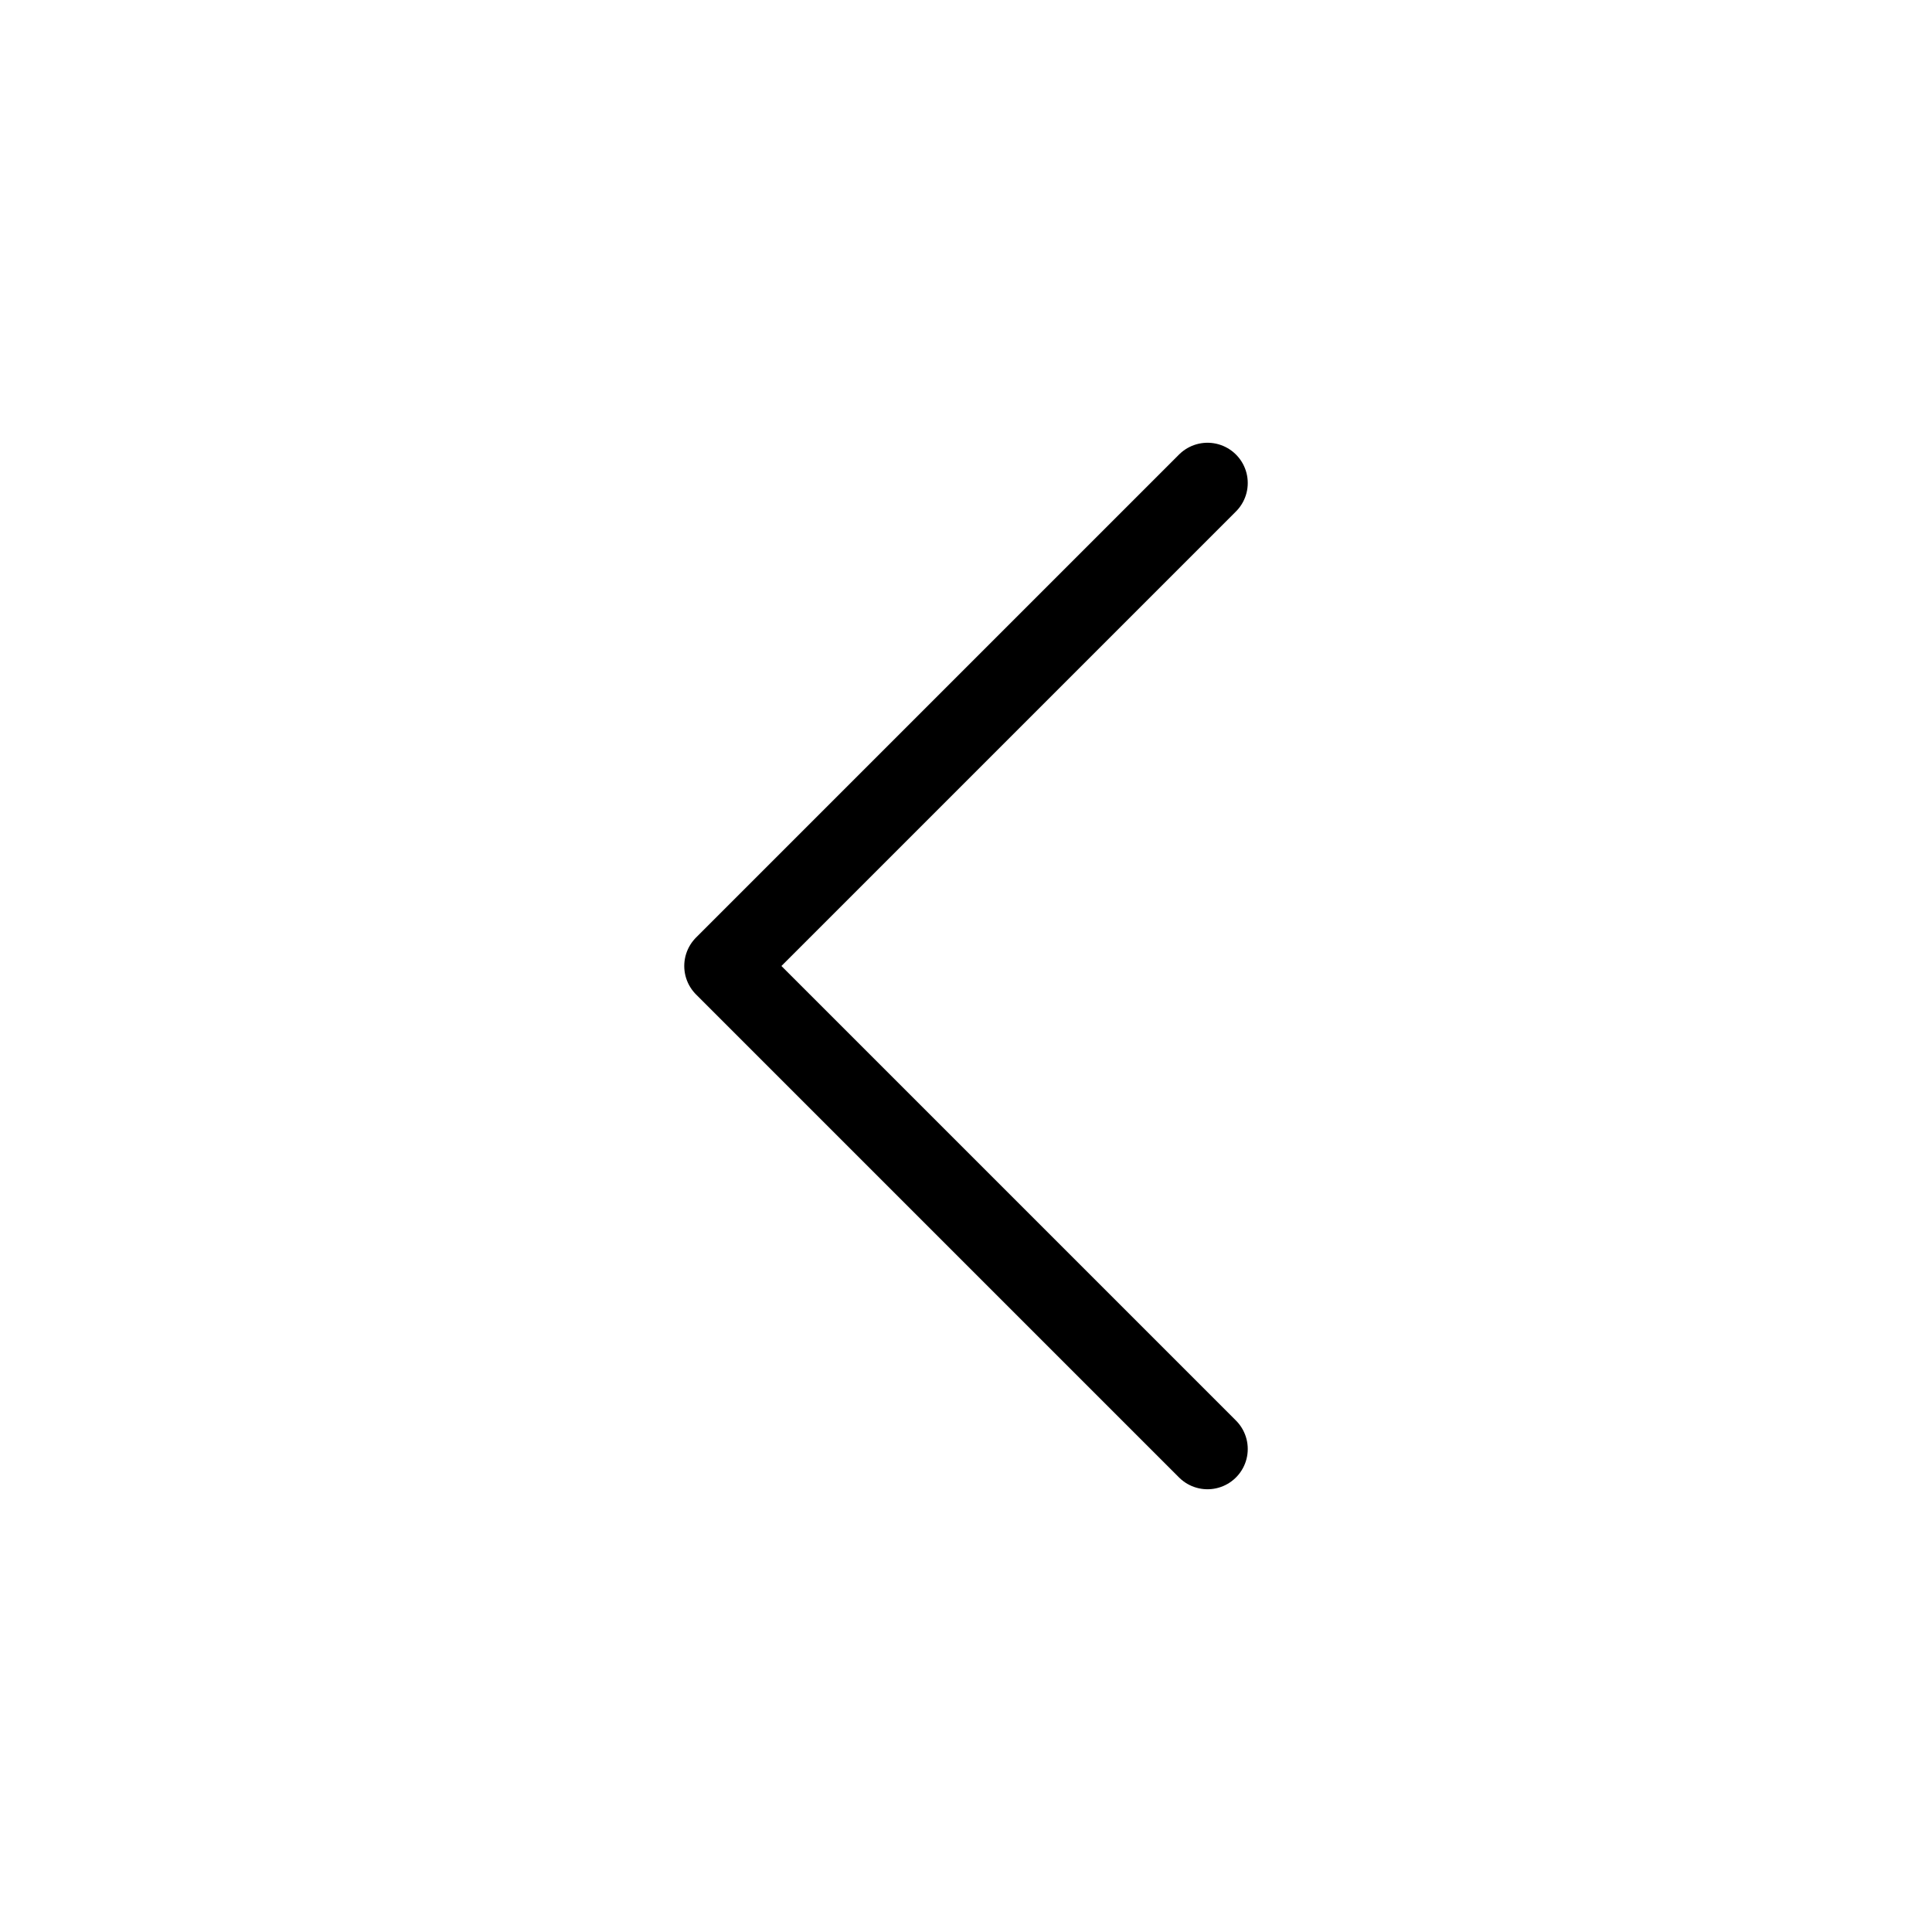
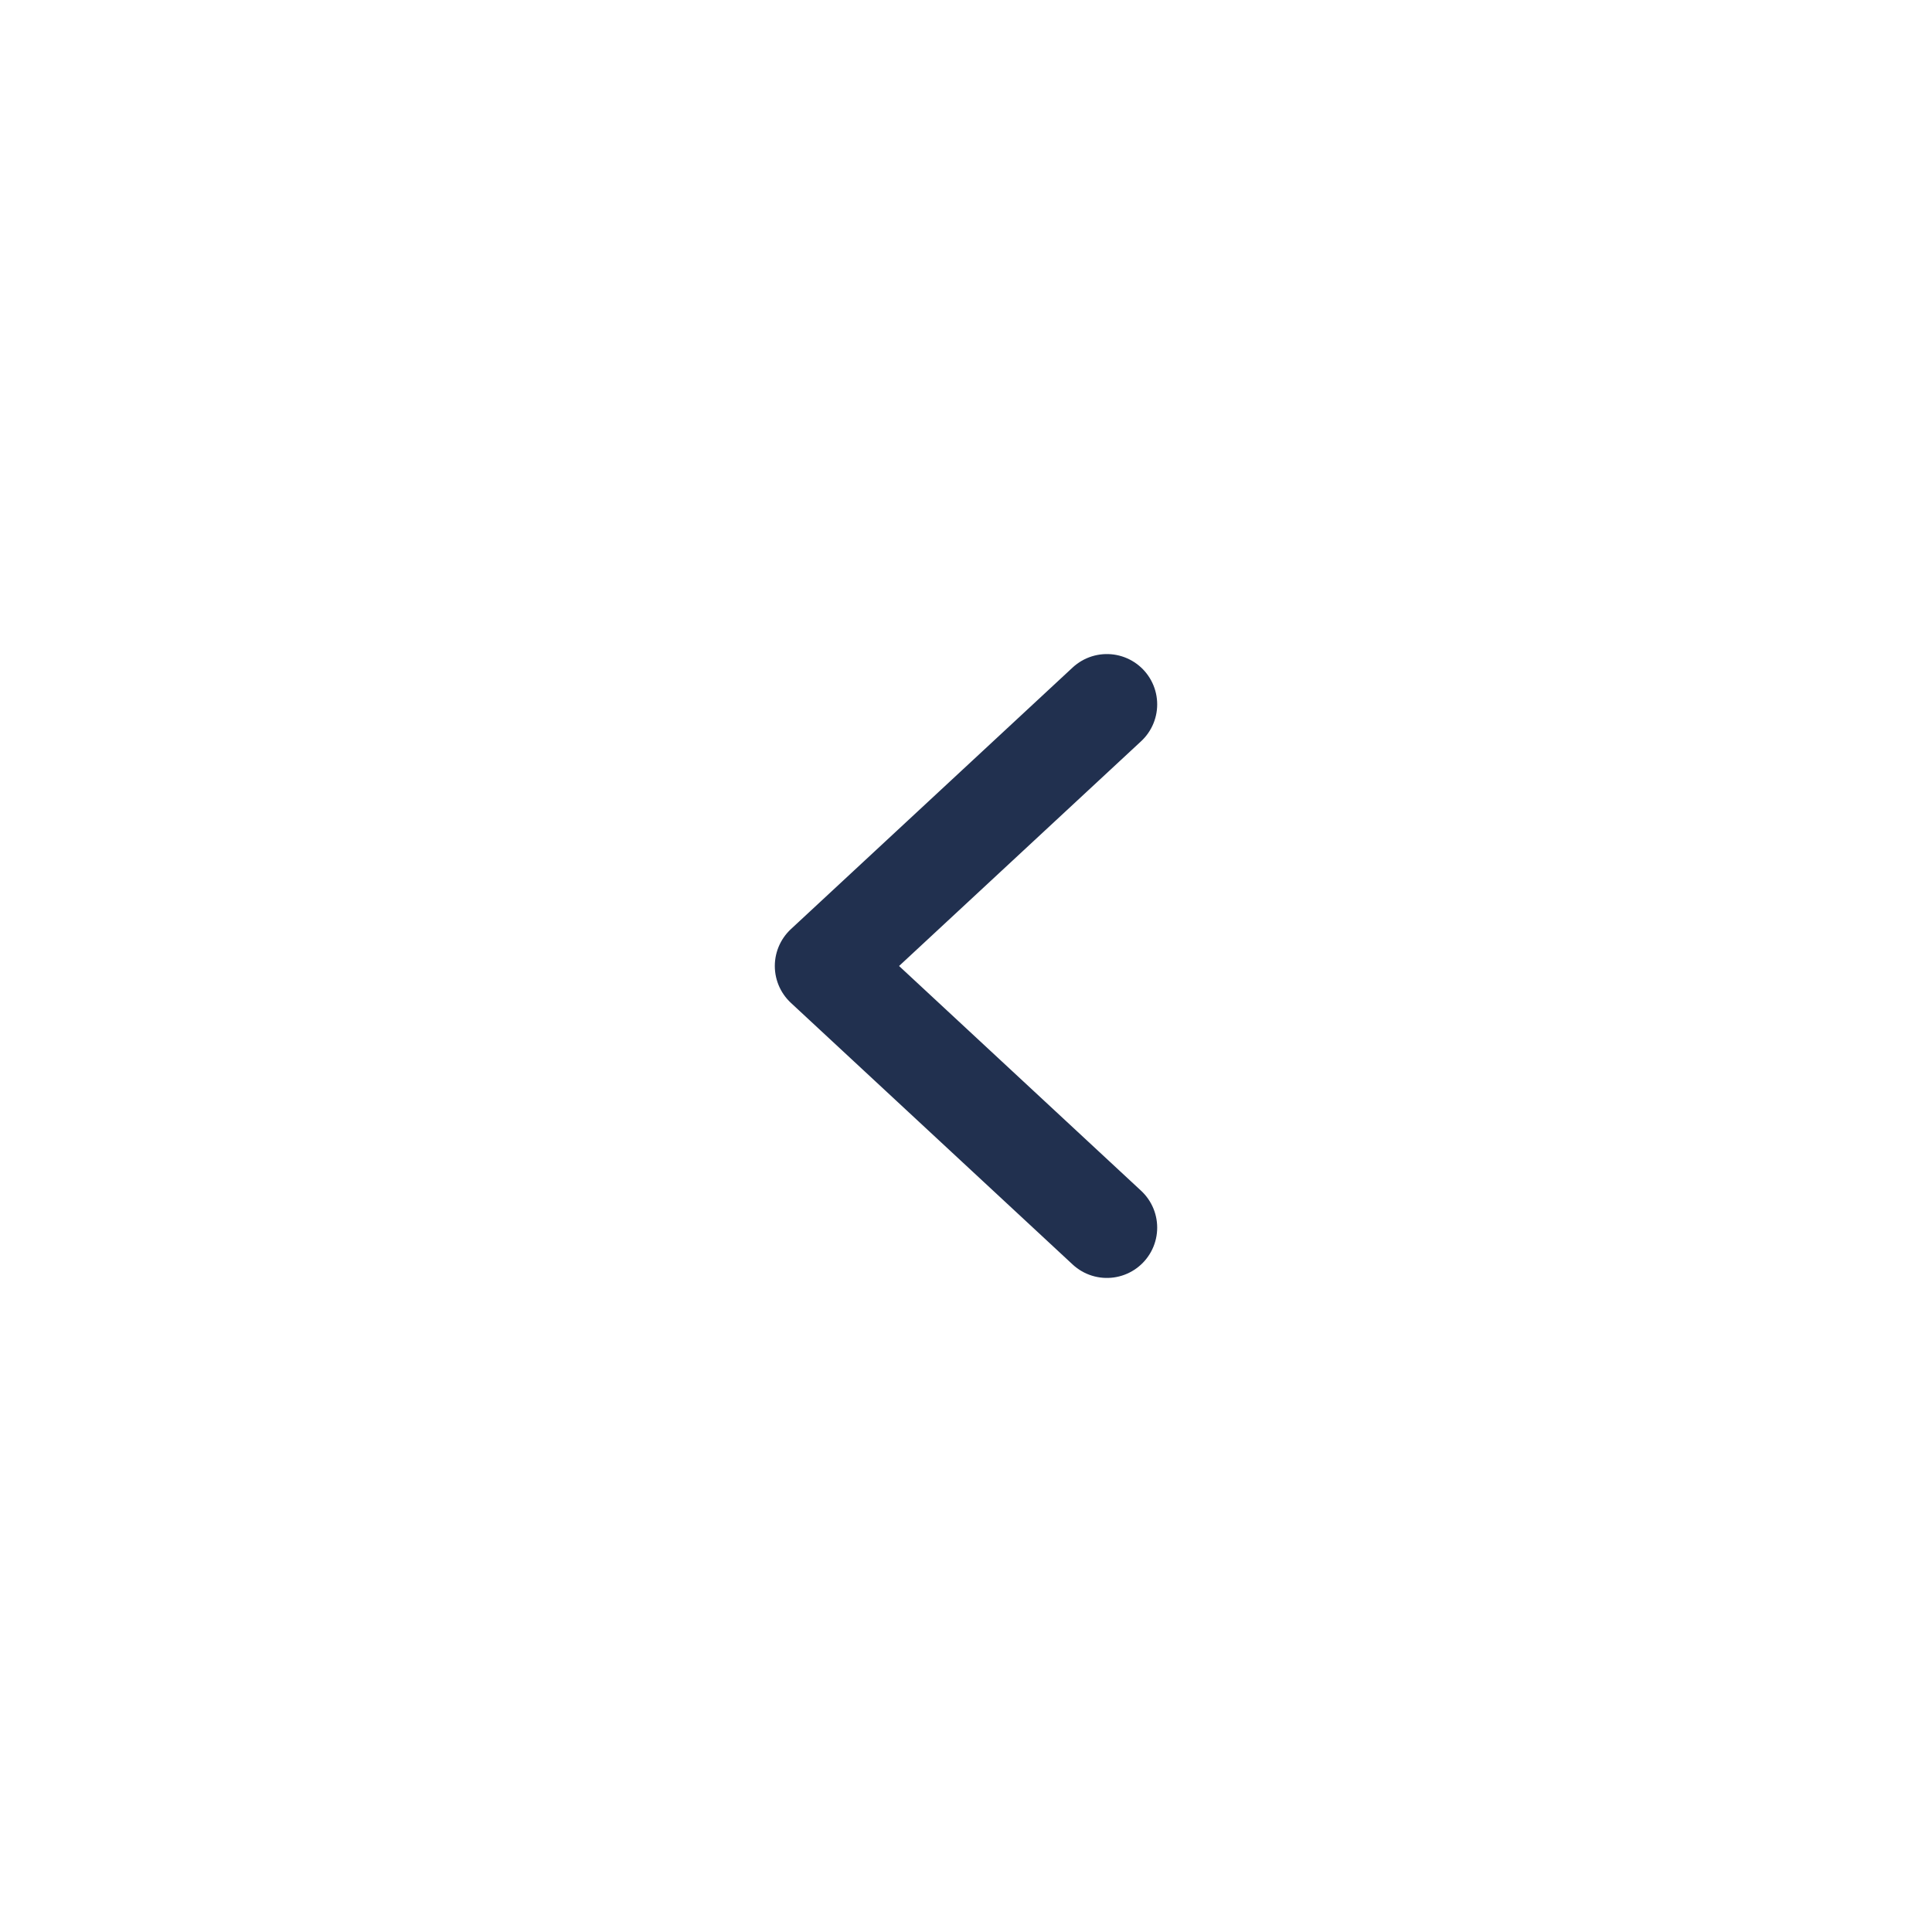
- <svg xmlns="http://www.w3.org/2000/svg" width="24" height="24" viewBox="0 0 24 24" fill="none" stroke="currentColor" stroke-width="1" stroke-linecap="round" stroke-linejoin="round">
-   <polyline points="15 18 9 12 15 6" />
+ <svg xmlns="http://www.w3.org/2000/svg" width="24" height="24" viewBox="0 0 24 24" fill="none">
+   <path d="M13.75 15.25L10.25 12L13.75 8.75" stroke="#21304F" stroke-width="1.25" stroke-linecap="round" stroke-linejoin="round" />
</svg>
